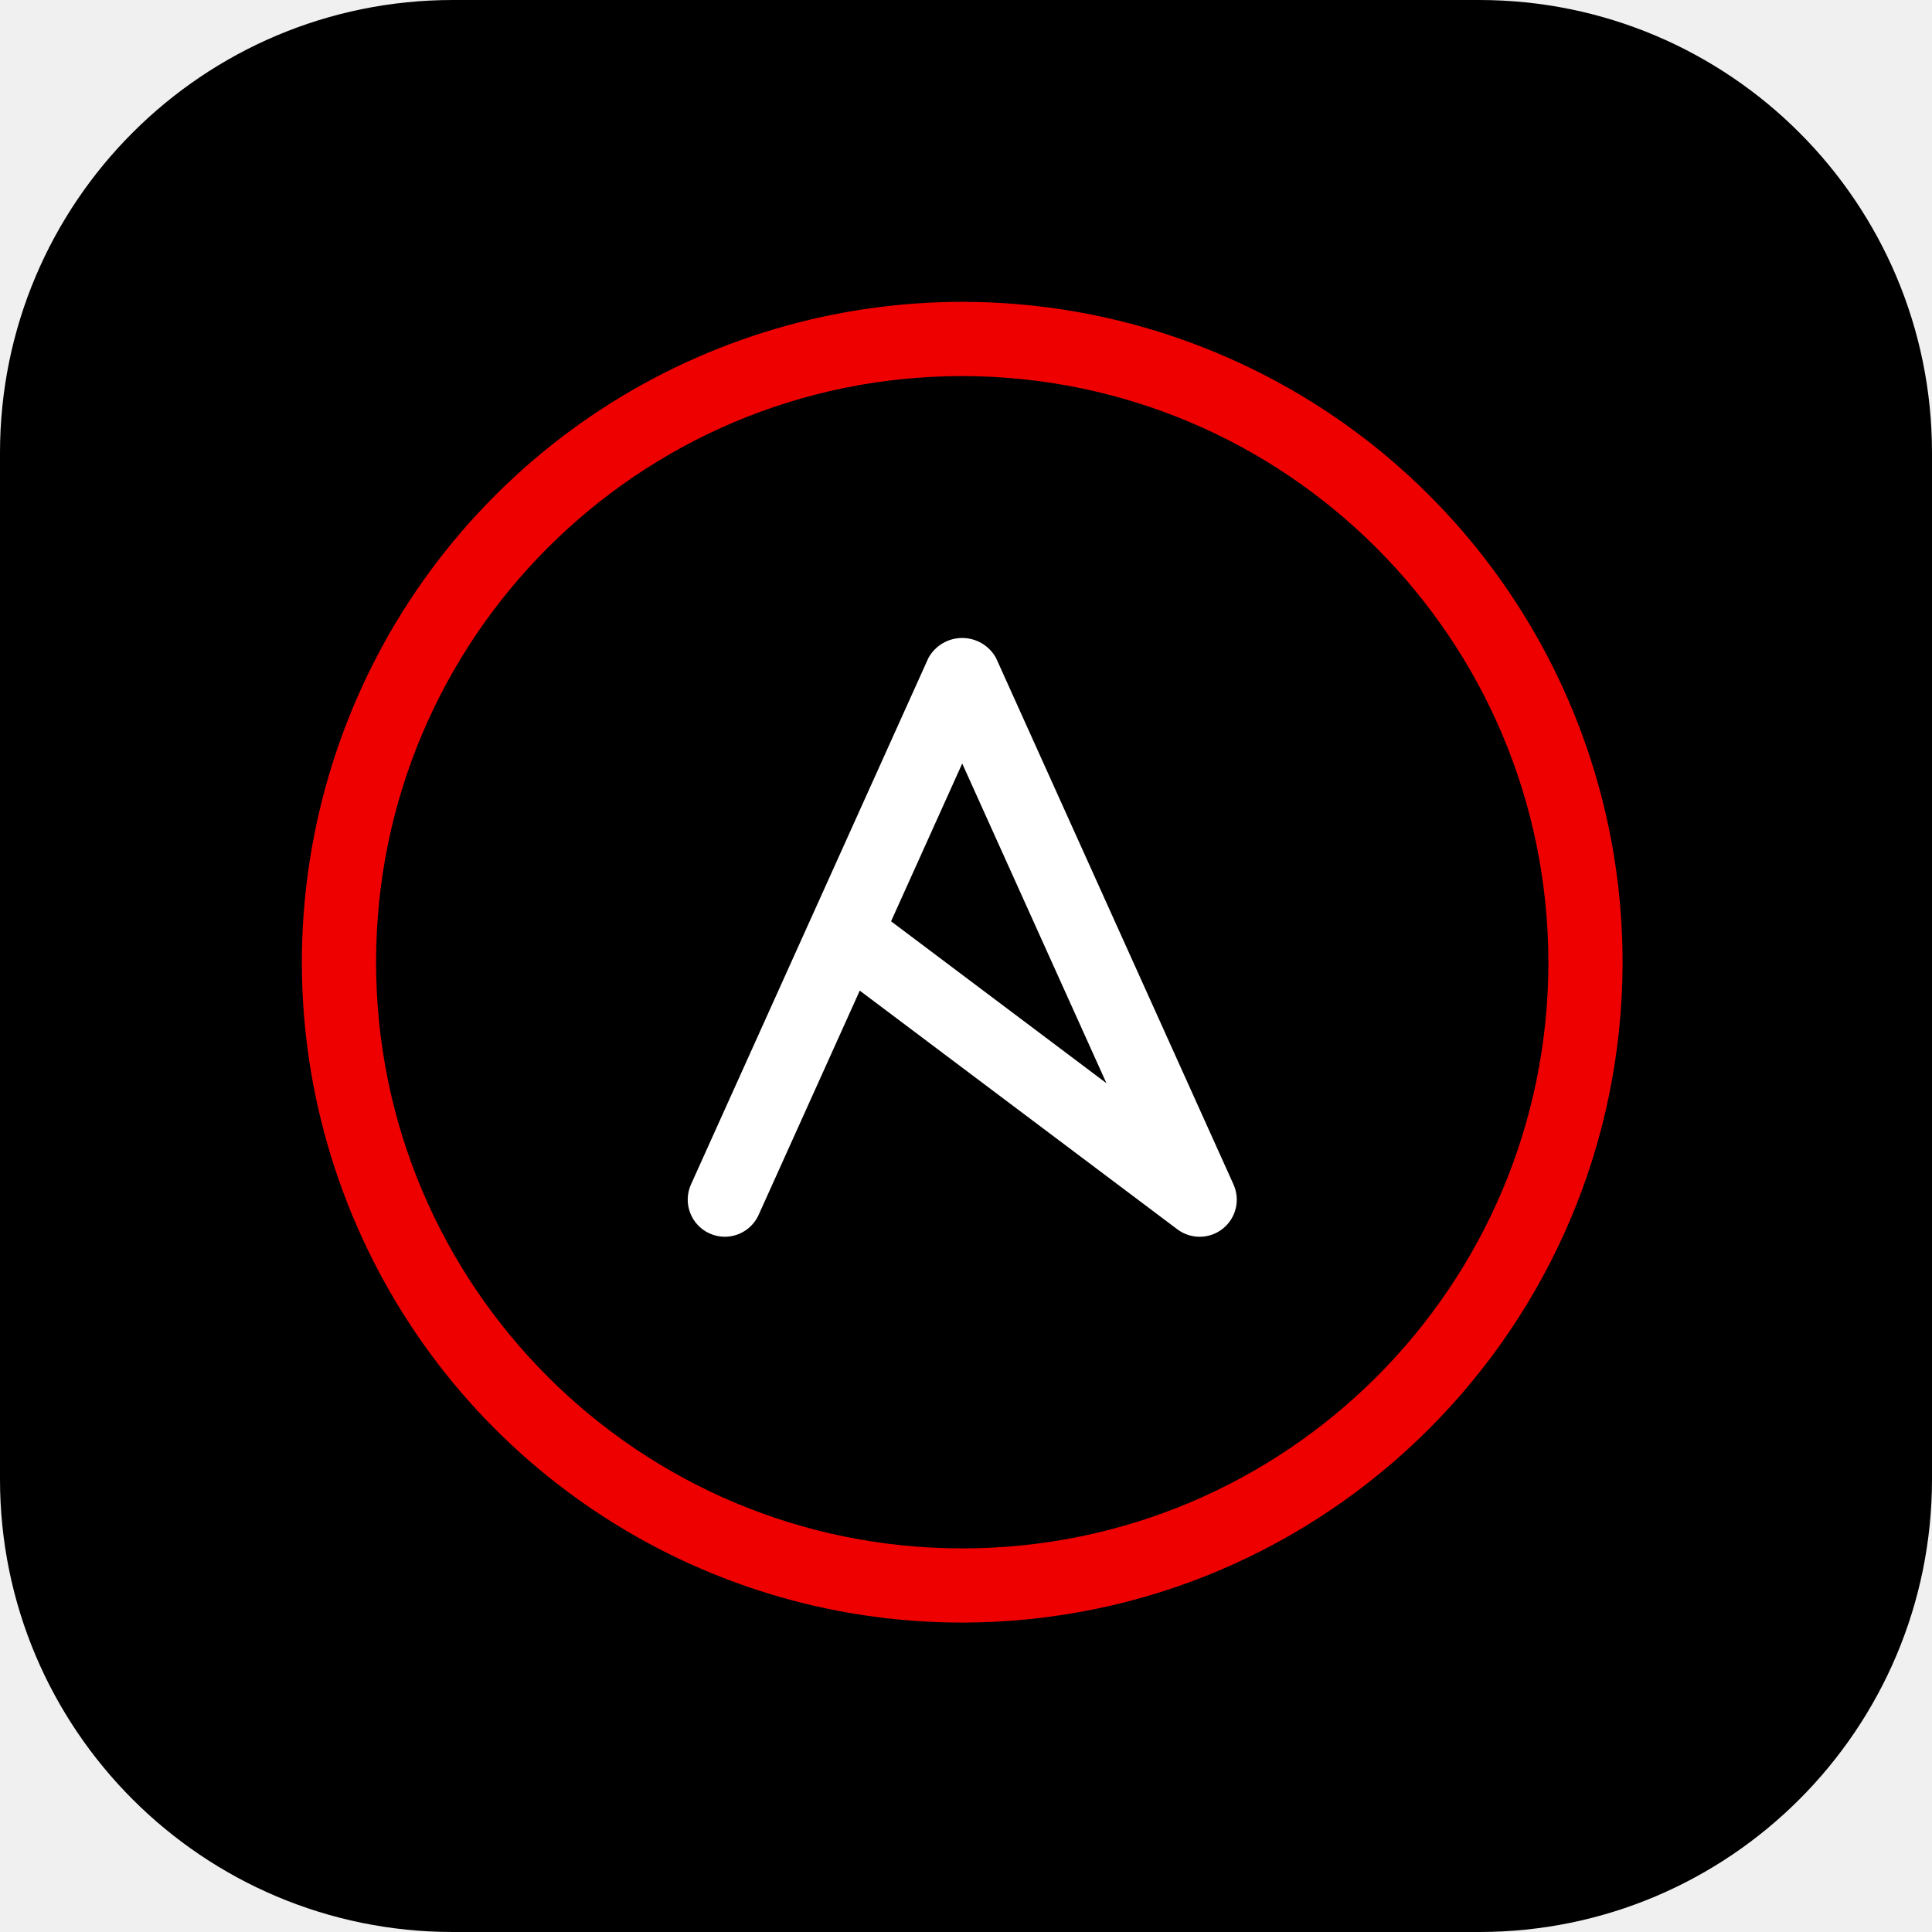
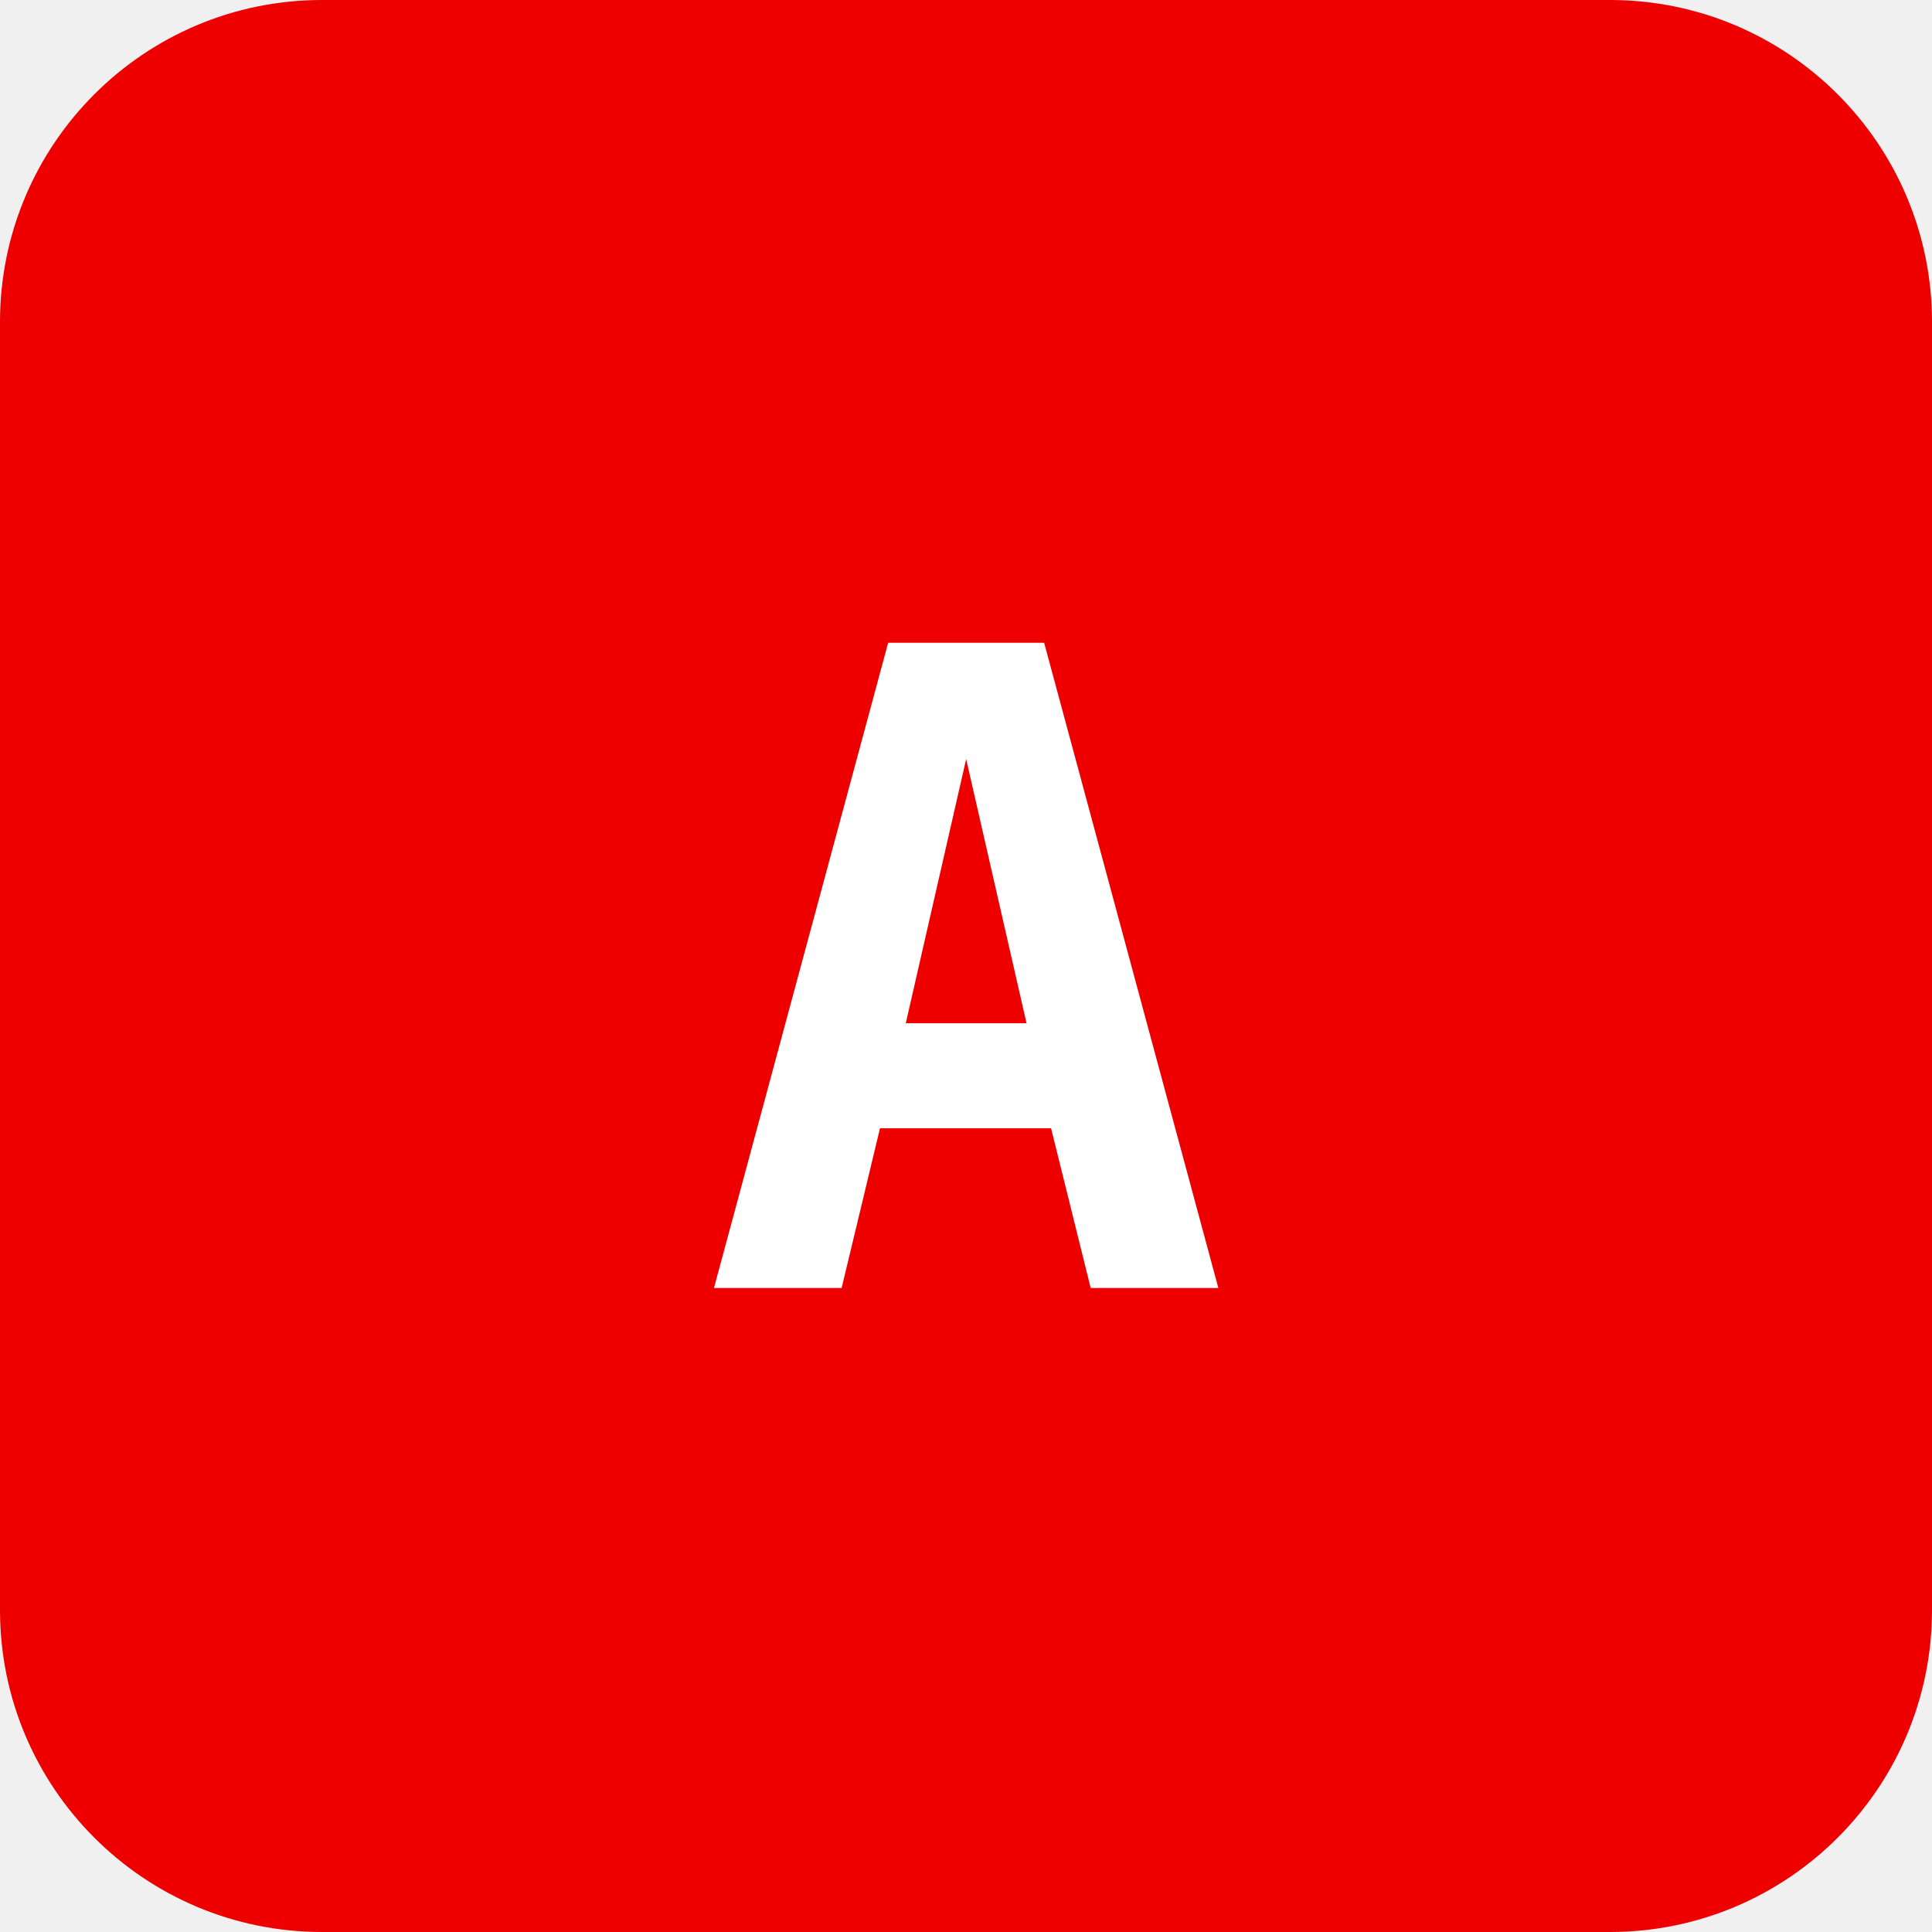
- <svg xmlns="http://www.w3.org/2000/svg" width="256" height="256" viewBox="0 0 256 256">
-   <g fill="none">
-     <rect width="256" height="256" fill="#000" rx="60" />
-     <path fill="#fff" d="M96.038 163.876a4.82 4.82 0 0 1-2.016-.438a4.914 4.914 0 0 1-2.461-6.498l15.895-35.247l.065-.138l15.495-34.364a5.107 5.107 0 0 1 4.483-2.655a5.112 5.112 0 0 1 4.483 2.655l31.461 69.749a4.915 4.915 0 0 1-1.408 5.861a4.92 4.92 0 0 1-6.027.092l-42.084-31.63l-13.403 29.717a4.919 4.919 0 0 1-4.483 2.896Zm22.033-41.799l28.538 21.453l-19.11-42.36l-9.428 20.907Z" />
-     <path fill="#E00" d="M127.499 215a87.495 87.495 0 0 1-80.838-54.015A87.5 87.5 0 1 1 215 127.498A87.596 87.596 0 0 1 127.499 215Zm0-165.168a77.669 77.669 0 1 0 77.67 77.666a77.759 77.759 0 0 0-77.67-77.667Z" />
-   </g>
+ <svg xmlns="http://www.w3.org/2000/svg" viewBox="0 0 48 48" width="48" height="48">
+   <rect width="48" height="48" rx="8" fill="#ee0000" />
+   <text x="24" y="32" font-family="monospace,sans-serif" font-size="22" font-weight="700" fill="#fff" text-anchor="middle">A</text>
</svg>
